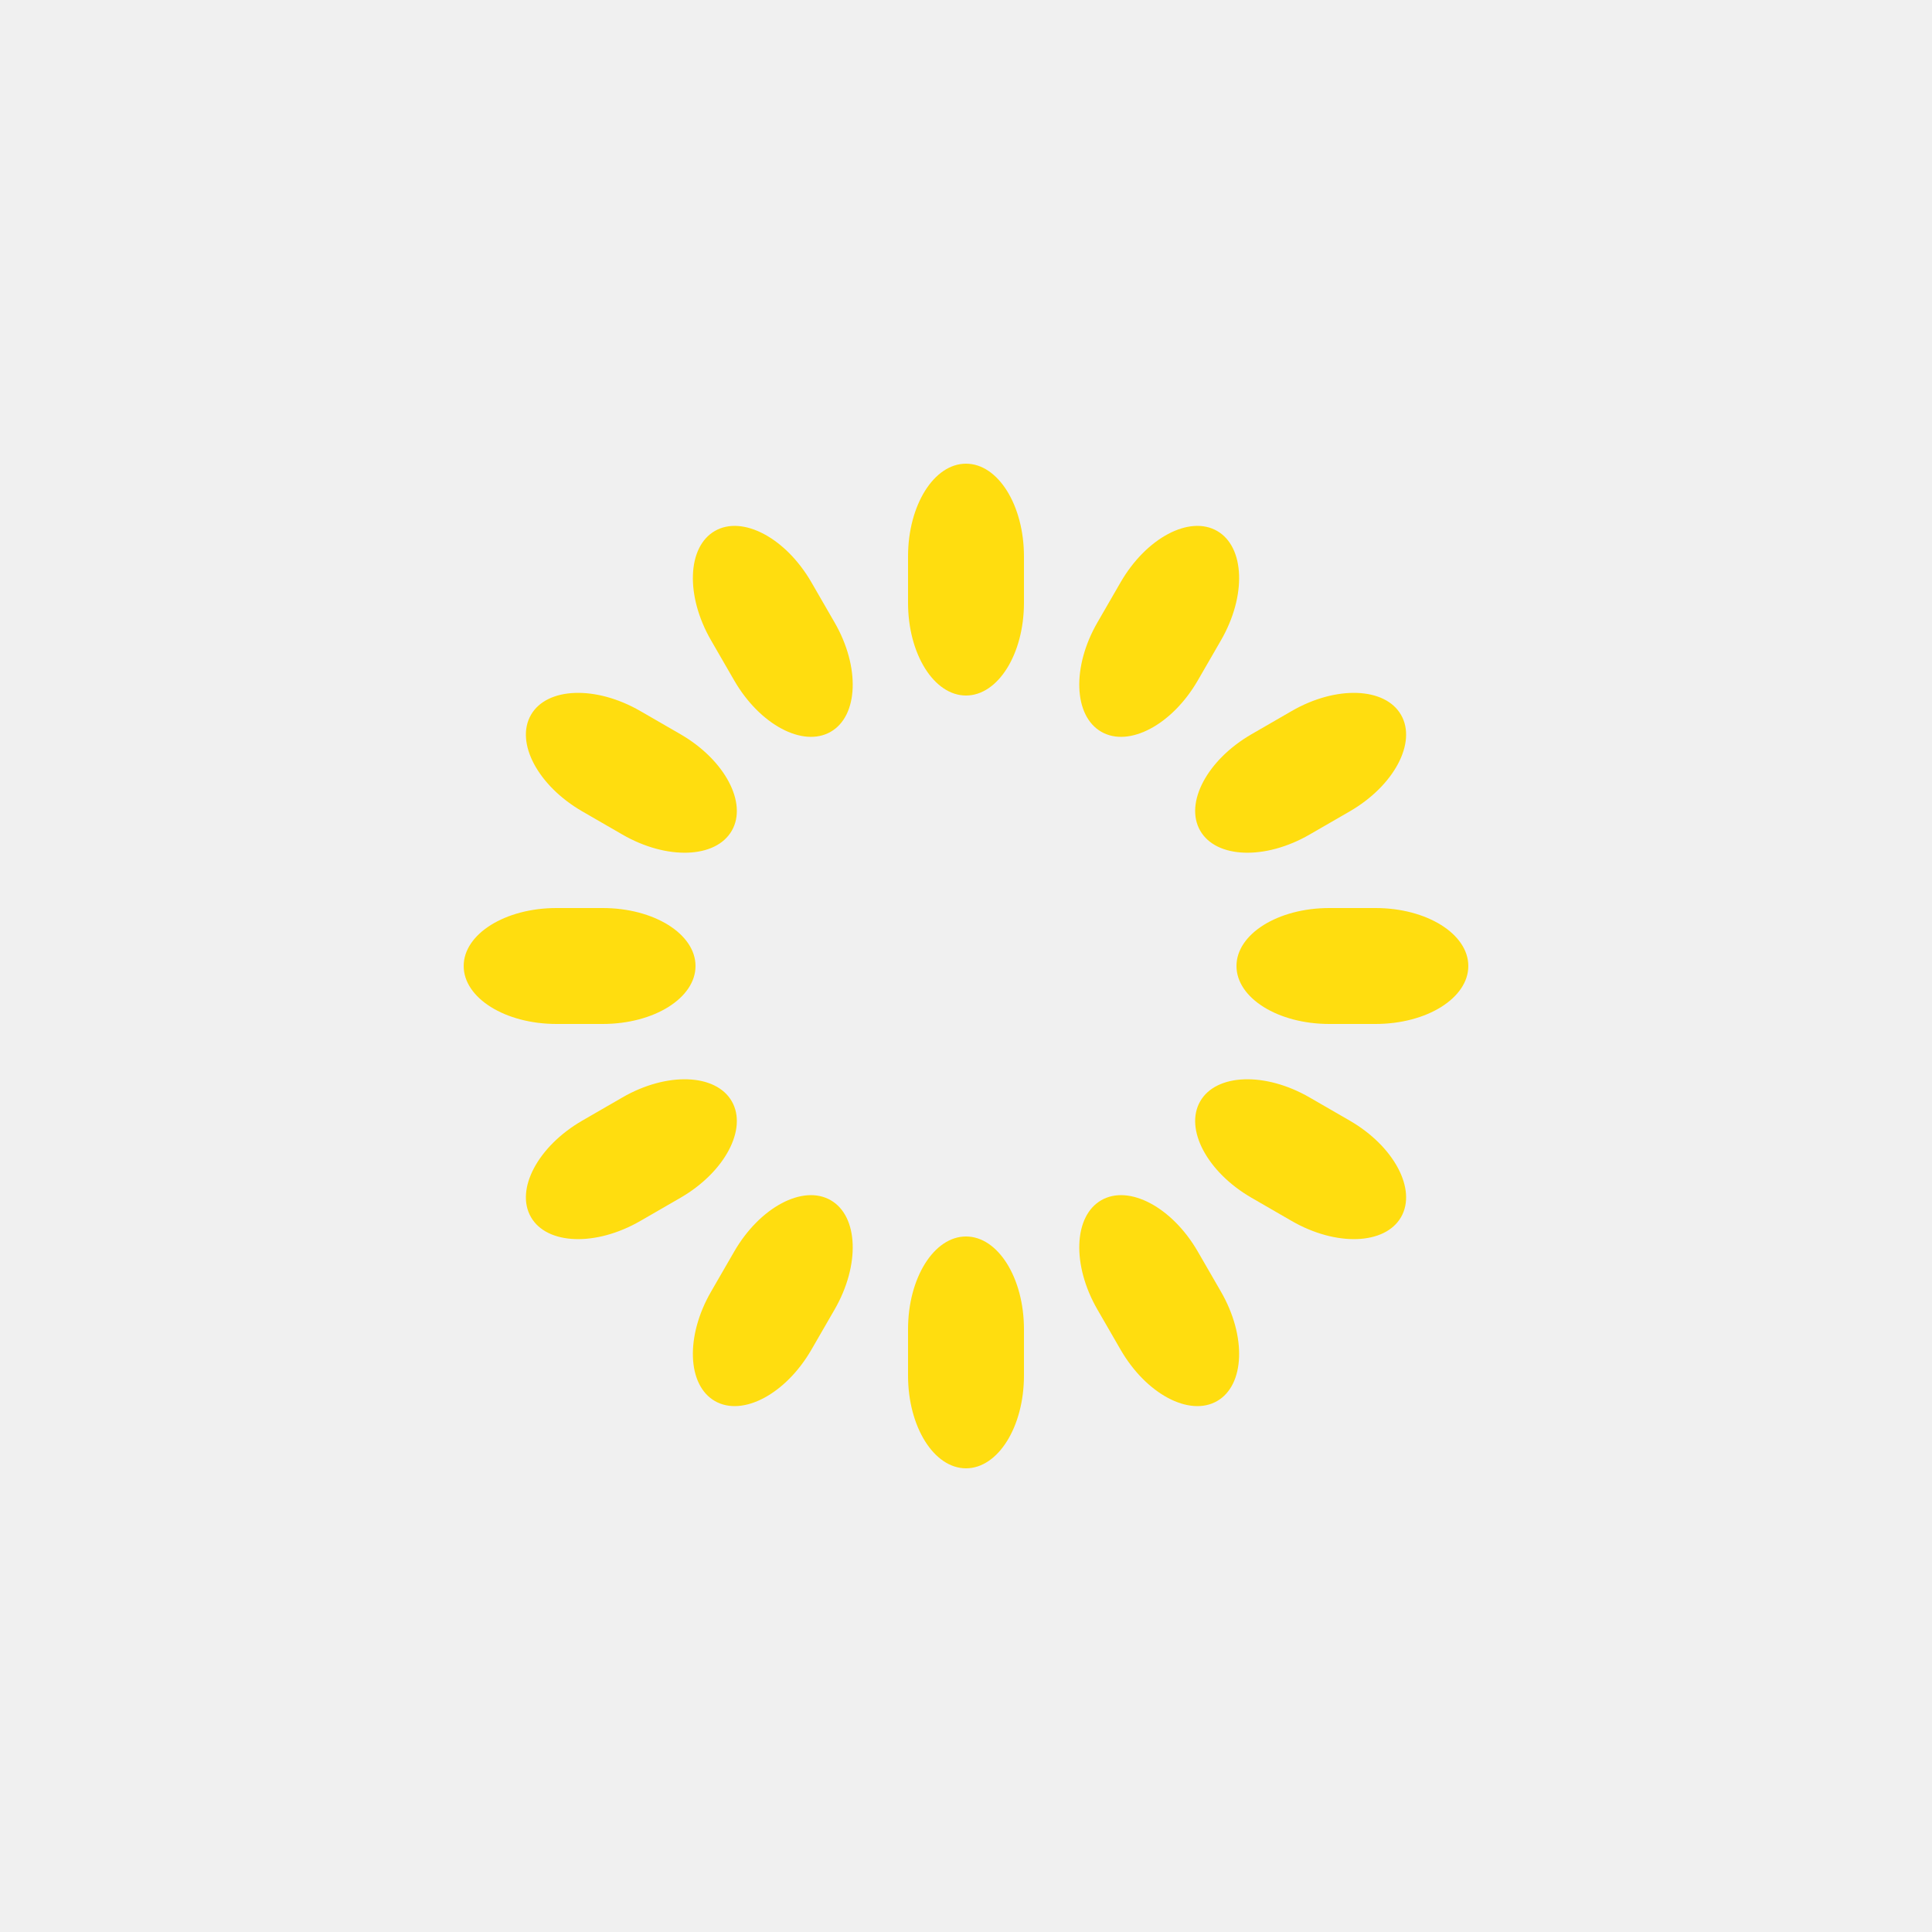
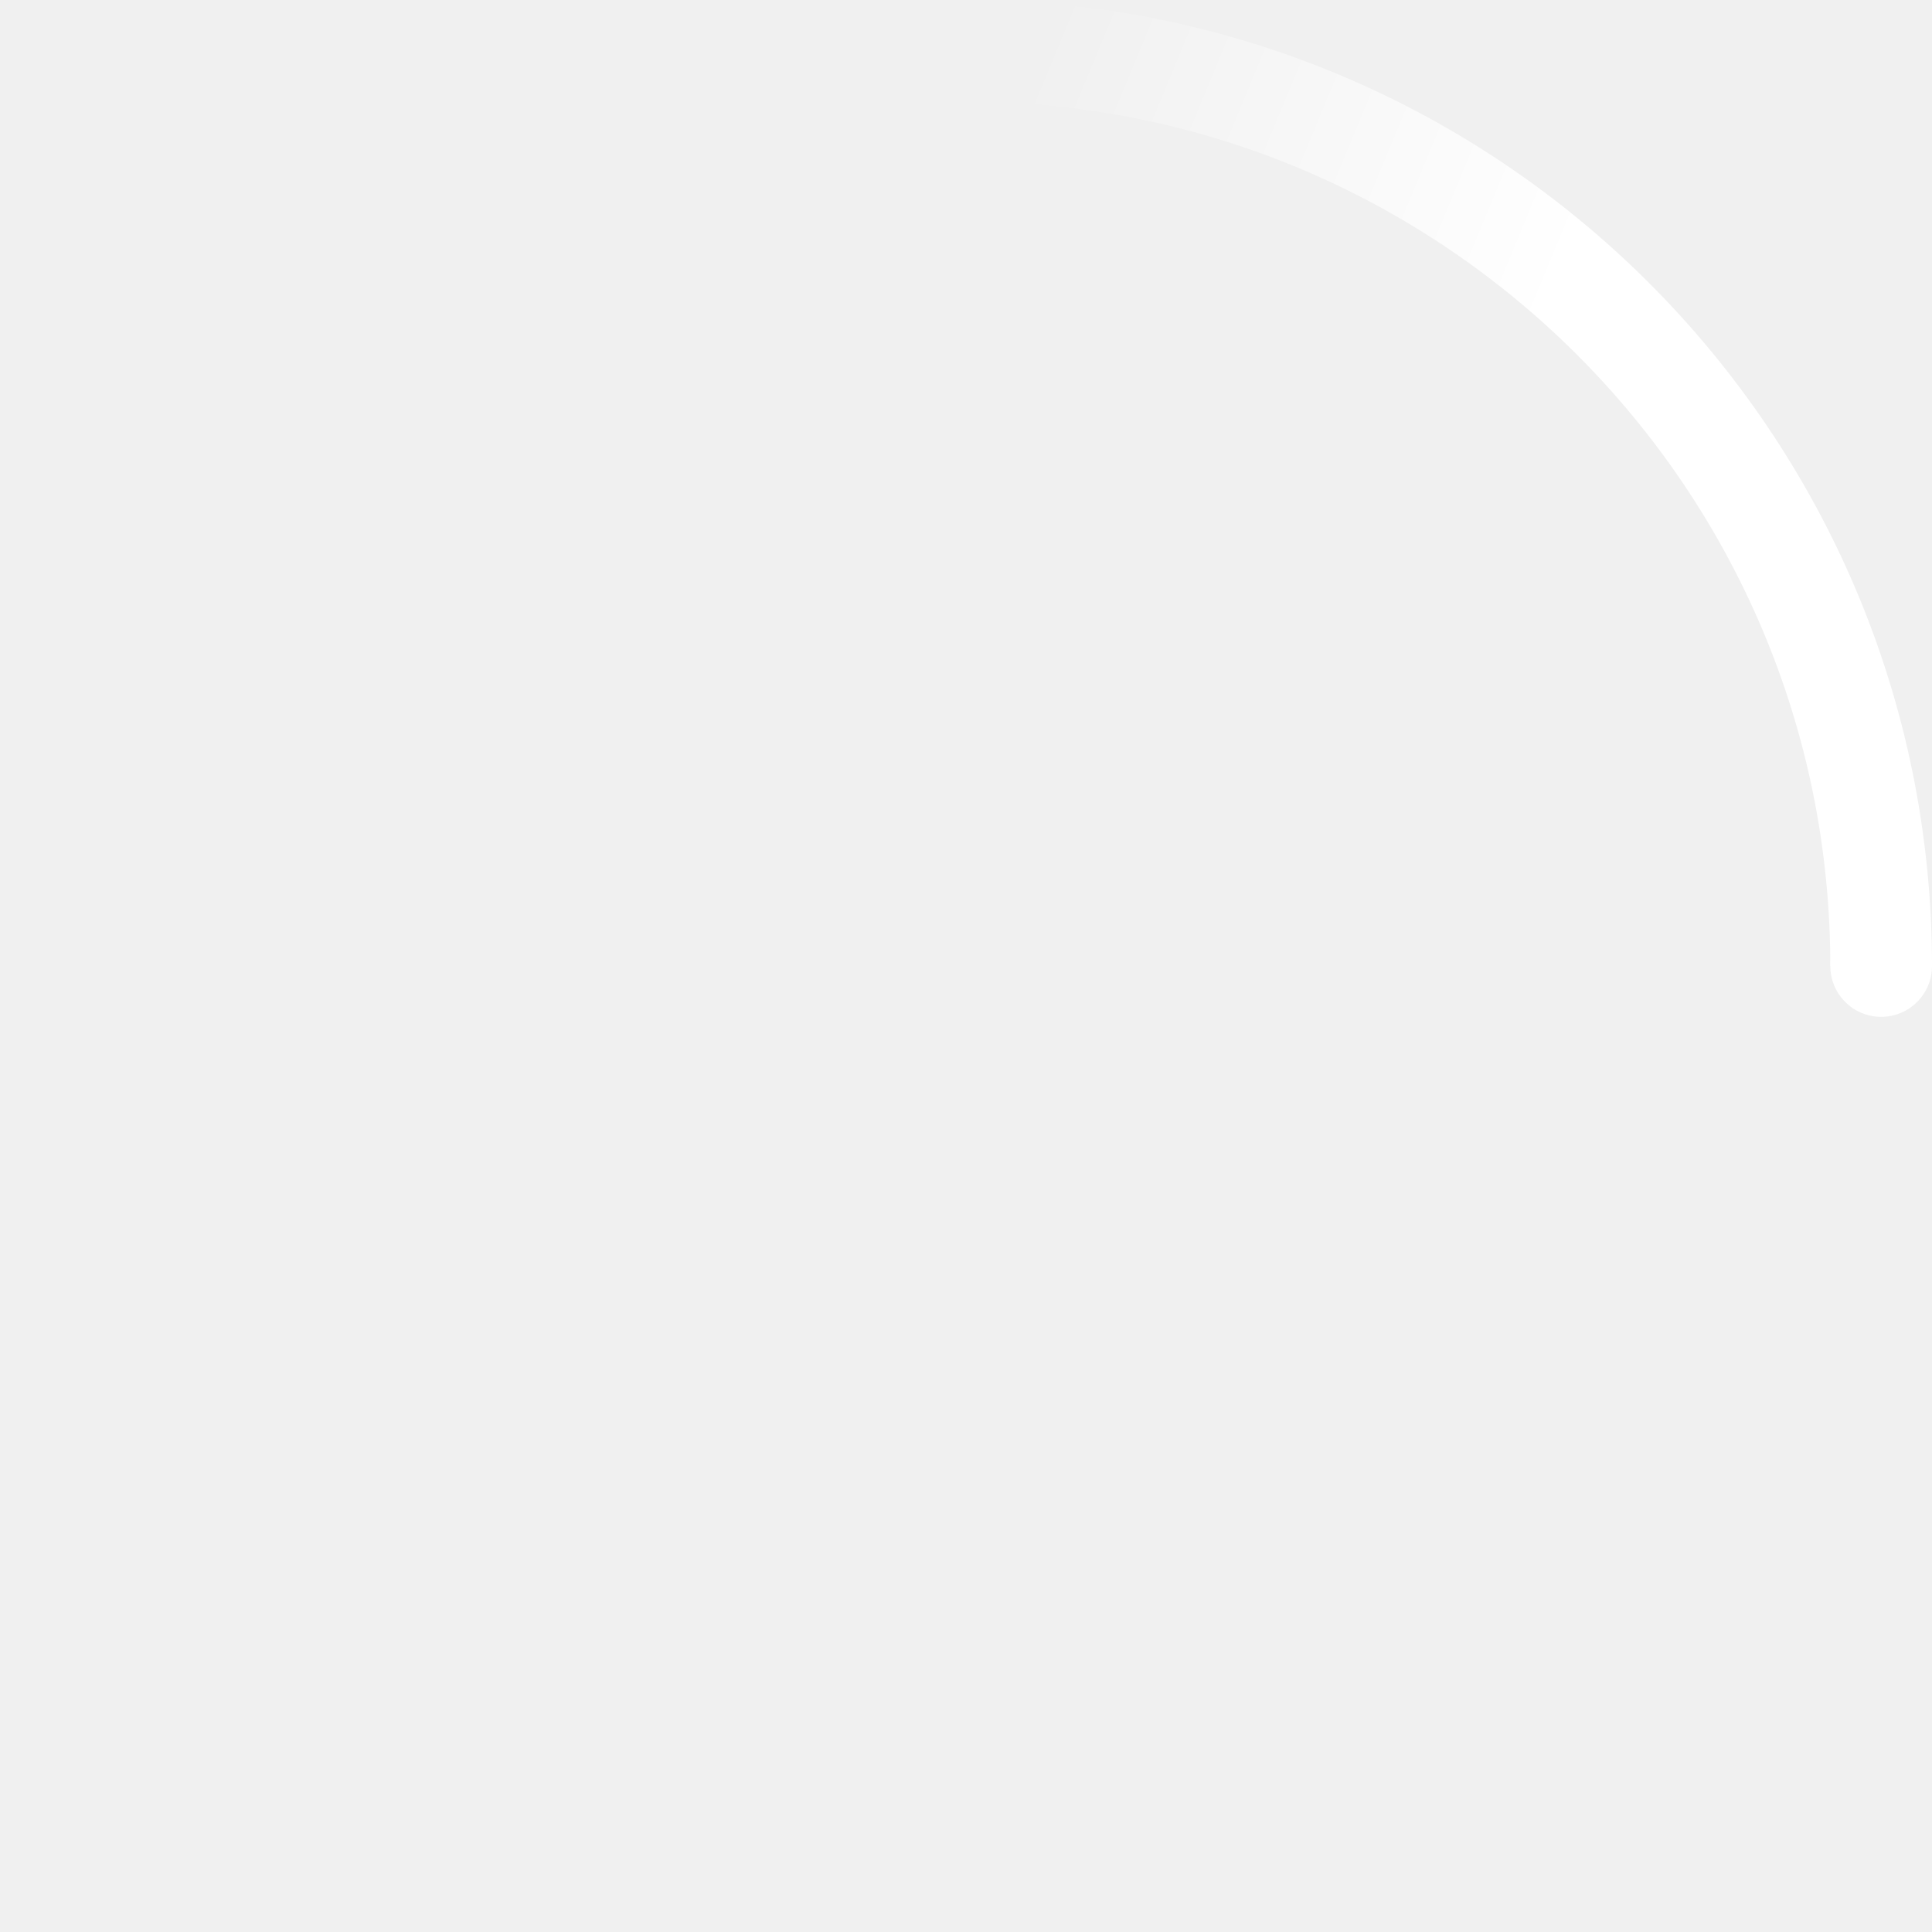
- <svg xmlns="http://www.w3.org/2000/svg" class="lds-spinner" width="42px" height="42px" viewBox="0 0 100 100" preserveAspectRatio="xMidYMid" style="background: none;">
-   <g transform="rotate(0 50 50)">
-     <rect x="47" y="24" rx="9.4" ry="4.8" width="6" height="12" fill="#ffdd0f">
-       <animate attributeName="opacity" values="1;0" keyTimes="0;1" dur="1s" begin="-0.917s" repeatCount="indefinite" />
-     </rect>
-   </g>
-   <g transform="rotate(30 50 50)">
-     <rect x="47" y="24" rx="9.4" ry="4.8" width="6" height="12" fill="#ffdd0f">
-       <animate attributeName="opacity" values="1;0" keyTimes="0;1" dur="1s" begin="-0.833s" repeatCount="indefinite" />
-     </rect>
-   </g>
-   <g transform="rotate(60 50 50)">
-     <rect x="47" y="24" rx="9.4" ry="4.8" width="6" height="12" fill="#ffdd0f">
-       <animate attributeName="opacity" values="1;0" keyTimes="0;1" dur="1s" begin="-0.75s" repeatCount="indefinite" />
-     </rect>
-   </g>
-   <g transform="rotate(90 50 50)">
-     <rect x="47" y="24" rx="9.4" ry="4.8" width="6" height="12" fill="#ffdd0f">
-       <animate attributeName="opacity" values="1;0" keyTimes="0;1" dur="1s" begin="-0.667s" repeatCount="indefinite" />
-     </rect>
-   </g>
-   <g transform="rotate(120 50 50)">
-     <rect x="47" y="24" rx="9.4" ry="4.8" width="6" height="12" fill="#ffdd0f">
-       <animate attributeName="opacity" values="1;0" keyTimes="0;1" dur="1s" begin="-0.583s" repeatCount="indefinite" />
-     </rect>
-   </g>
-   <g transform="rotate(150 50 50)">
-     <rect x="47" y="24" rx="9.4" ry="4.8" width="6" height="12" fill="#ffdd0f">
-       <animate attributeName="opacity" values="1;0" keyTimes="0;1" dur="1s" begin="-0.5s" repeatCount="indefinite" />
-     </rect>
-   </g>
-   <g transform="rotate(180 50 50)">
-     <rect x="47" y="24" rx="9.4" ry="4.8" width="6" height="12" fill="#ffdd0f">
-       <animate attributeName="opacity" values="1;0" keyTimes="0;1" dur="1s" begin="-0.417s" repeatCount="indefinite" />
-     </rect>
-   </g>
-   <g transform="rotate(210 50 50)">
-     <rect x="47" y="24" rx="9.4" ry="4.8" width="6" height="12" fill="#ffdd0f">
-       <animate attributeName="opacity" values="1;0" keyTimes="0;1" dur="1s" begin="-0.333s" repeatCount="indefinite" />
-     </rect>
-   </g>
-   <g transform="rotate(240 50 50)">
-     <rect x="47" y="24" rx="9.4" ry="4.8" width="6" height="12" fill="#ffdd0f">
-       <animate attributeName="opacity" values="1;0" keyTimes="0;1" dur="1s" begin="-0.25s" repeatCount="indefinite" />
-     </rect>
-   </g>
-   <g transform="rotate(270 50 50)">
-     <rect x="47" y="24" rx="9.4" ry="4.8" width="6" height="12" fill="#ffdd0f">
-       <animate attributeName="opacity" values="1;0" keyTimes="0;1" dur="1s" begin="-0.167s" repeatCount="indefinite" />
-     </rect>
-   </g>
-   <g transform="rotate(300 50 50)">
-     <rect x="47" y="24" rx="9.4" ry="4.8" width="6" height="12" fill="#ffdd0f">
-       <animate attributeName="opacity" values="1;0" keyTimes="0;1" dur="1s" begin="-0.083s" repeatCount="indefinite" />
-     </rect>
-   </g>
-   <g transform="rotate(330 50 50)">
-     <rect x="47" y="24" rx="9.4" ry="4.8" width="6" height="12" fill="#ffdd0f">
-       <animate attributeName="opacity" values="1;0" keyTimes="0;1" dur="1s" begin="0s" repeatCount="indefinite" />
-     </rect>
+ <svg xmlns="http://www.w3.org/2000/svg" width="38" height="38" viewBox="0 0 38 38">
+   <defs>
+     <linearGradient x1="8.042%" y1="0%" x2="65.682%" y2="23.865%" id="a">
+       <stop stop-color="#fff" stop-opacity="0" offset="0%" />
+       <stop stop-color="#fff" stop-opacity=".631" offset="63.146%" />
+       <stop stop-color="#fff" offset="100%" />
+     </linearGradient>
+   </defs>
+   <g fill="none" fill-rule="evenodd">
+     <g transform="translate(1 1)">
+       <path d="M36 18c0-9.94-8.06-18-18-18" id="Oval-2" stroke="url(#a)" stroke-width="2">
+         <animateTransform attributeName="transform" type="rotate" from="0 18 18" to="360 18 18" dur="0.9s" repeatCount="indefinite" />
+       </path>
+       <circle fill="#fff" cx="36" cy="18" r="1">
+         <animateTransform attributeName="transform" type="rotate" from="0 18 18" to="360 18 18" dur="0.9s" repeatCount="indefinite" />
+       </circle>
+     </g>
  </g>
</svg>
